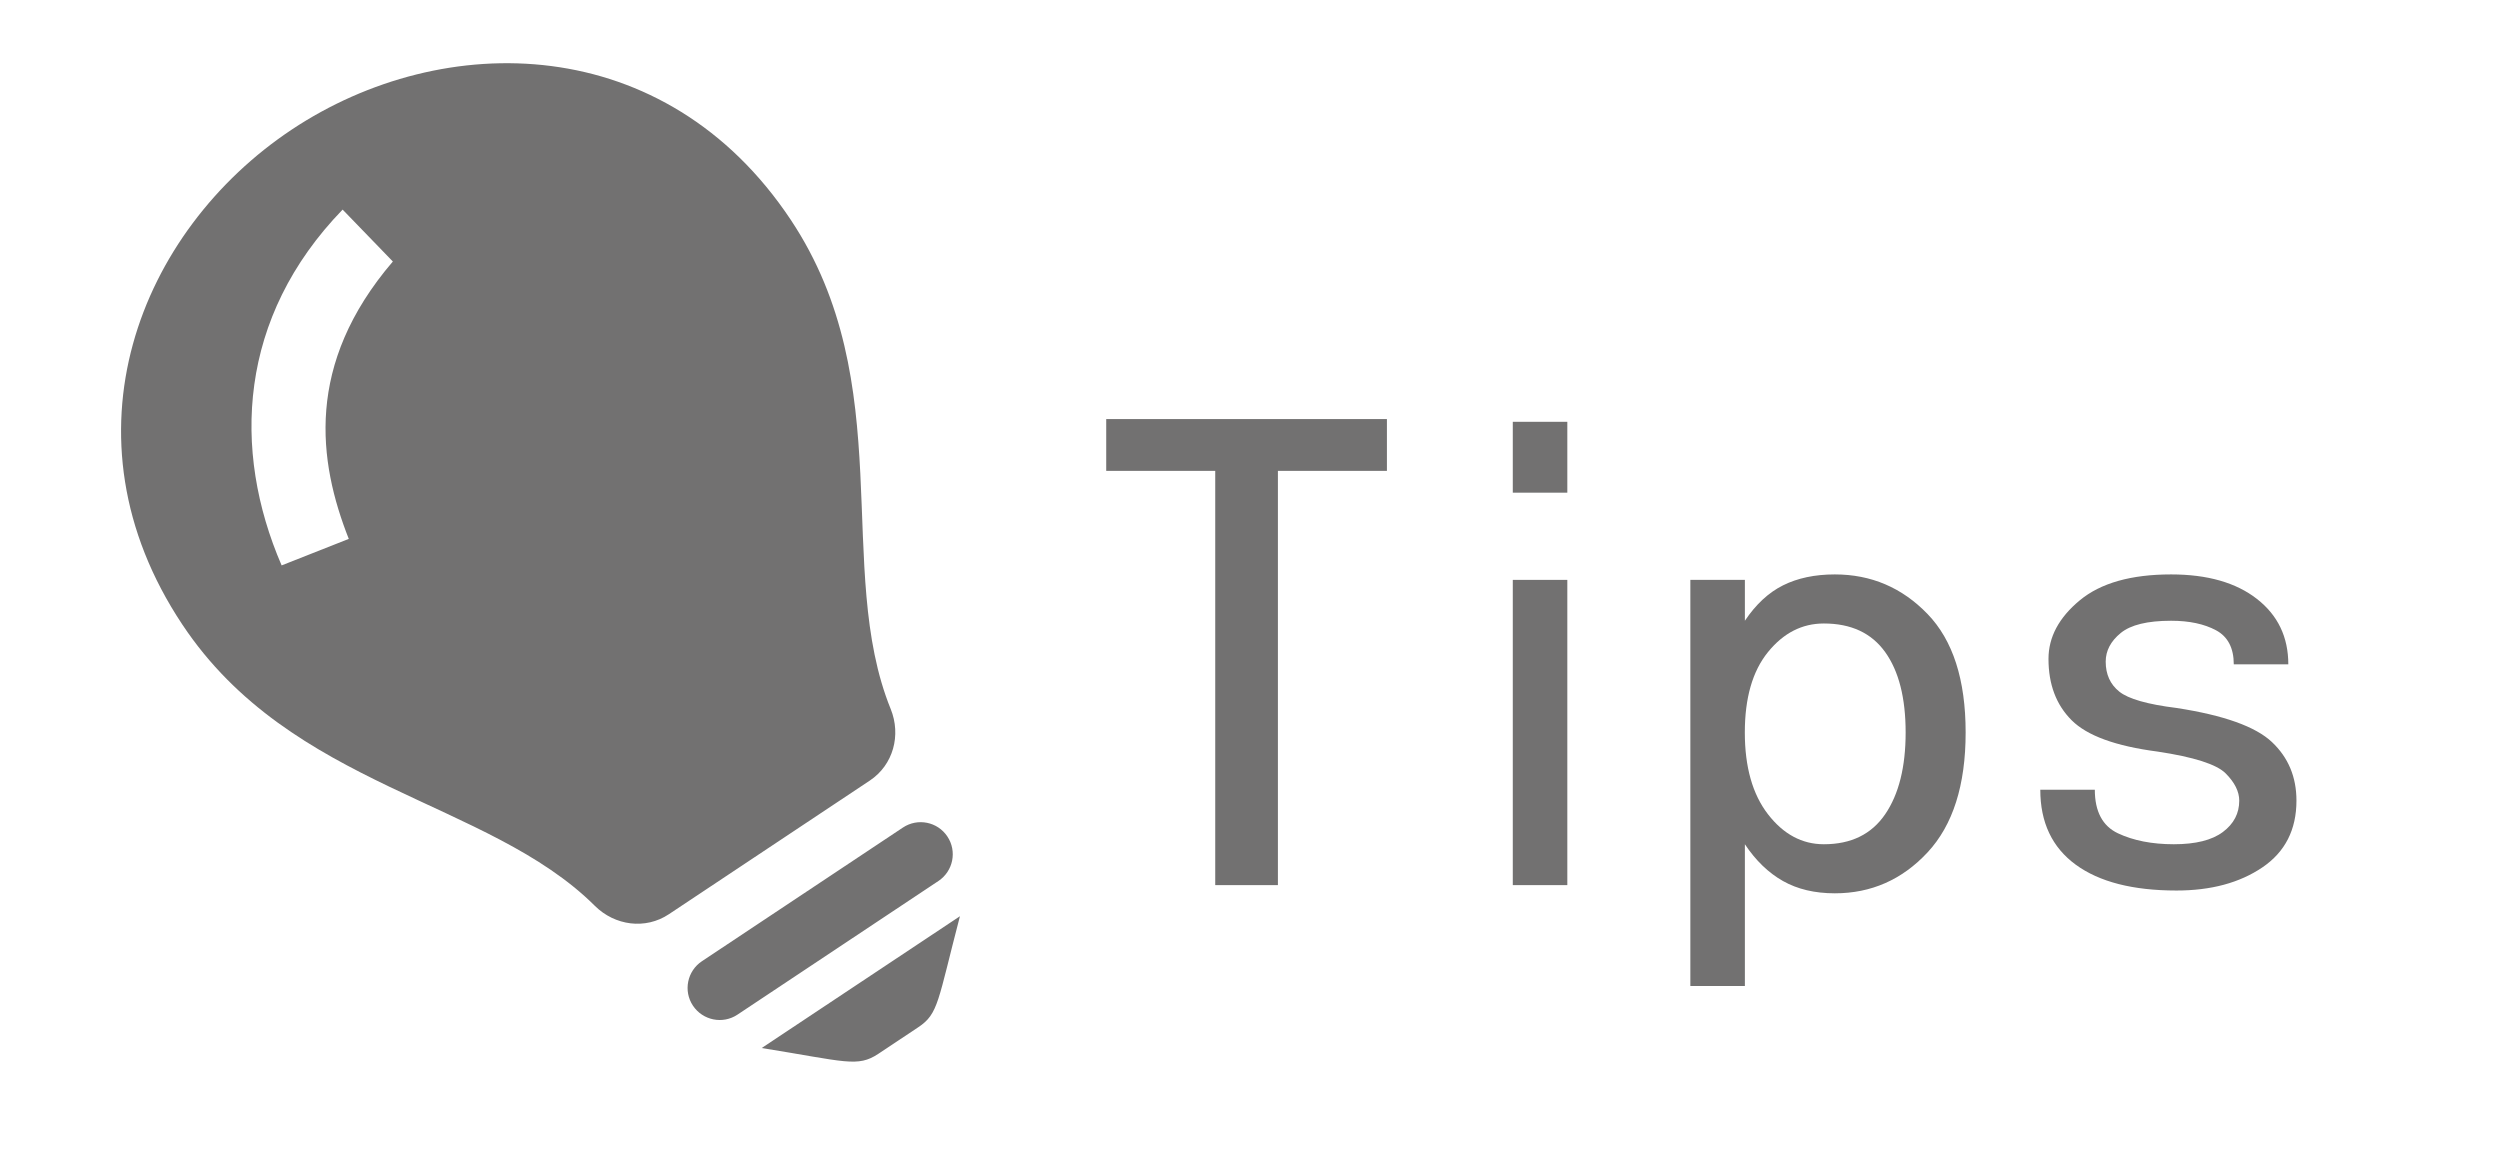
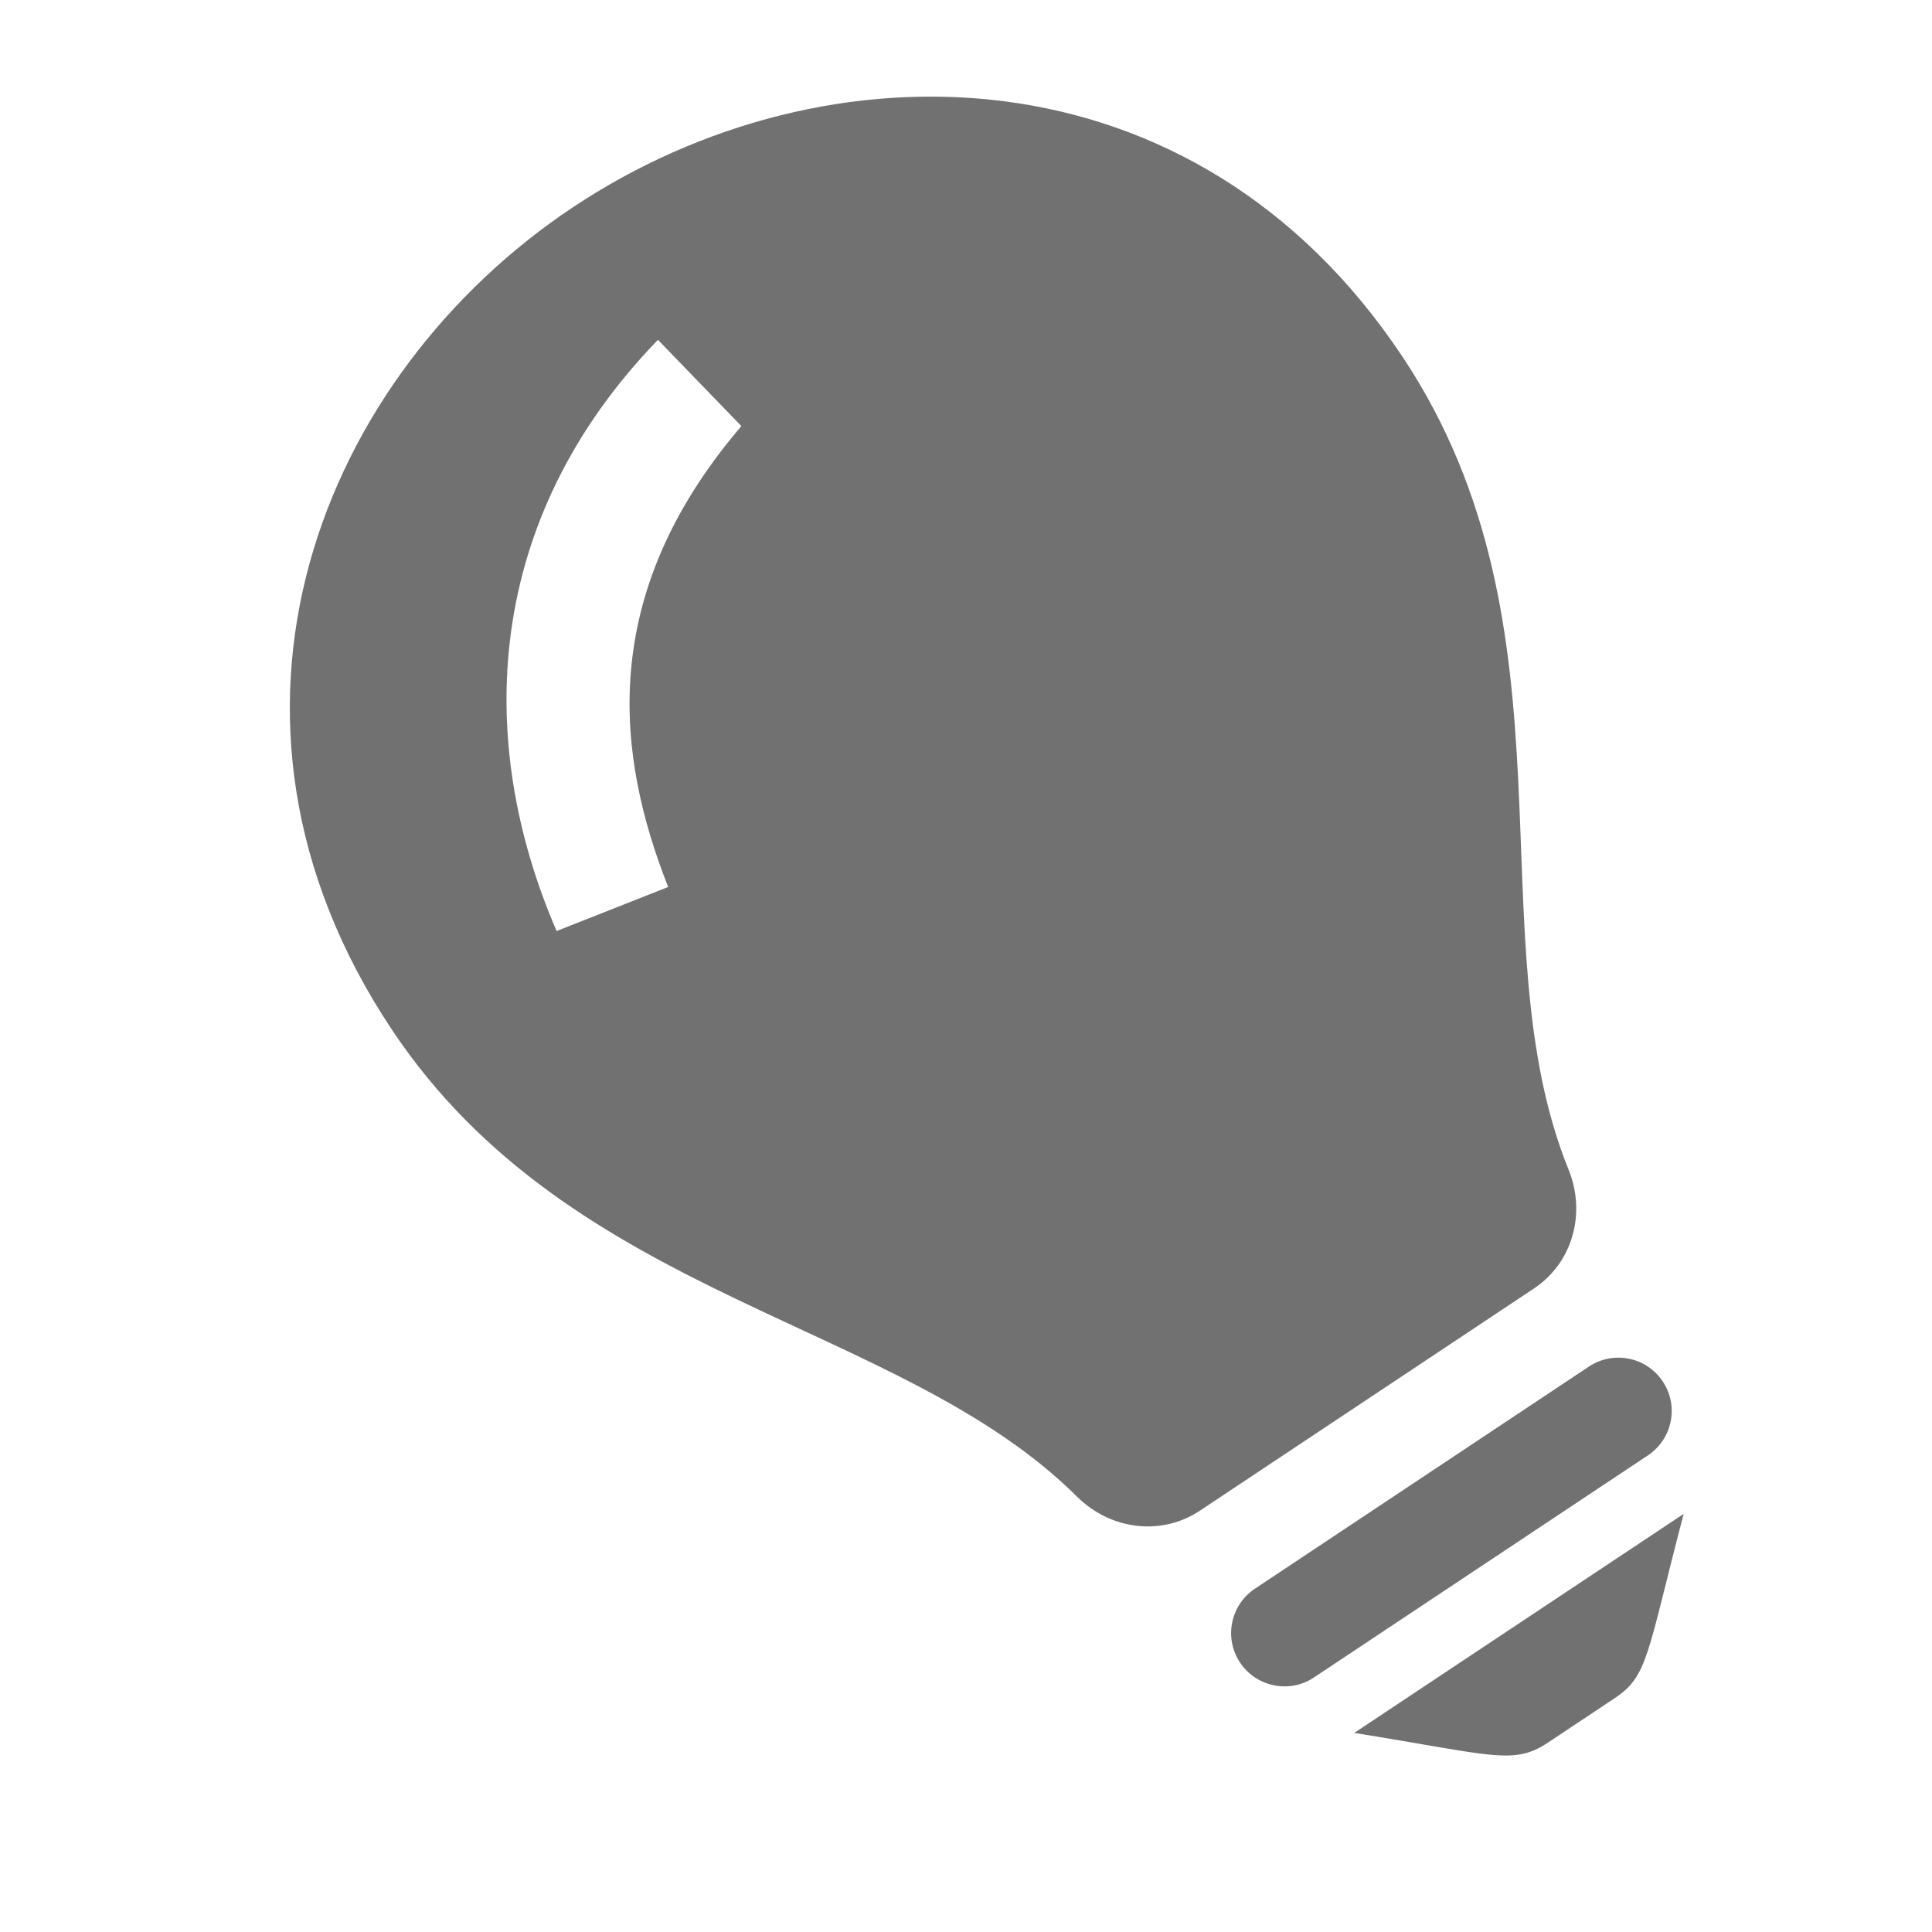
- <svg xmlns="http://www.w3.org/2000/svg" version="1.1" id="图层_1" x="0px" y="0px" viewBox="0 0 43 20" enable-background="new 0 0 43 20" xml:space="preserve">
-   <g>
-     <path fill="#727171" d="M23.855,8.099H21.98v7.125h-1.078V8.099h-1.875V7.208h4.828V8.099z" />
-     <path fill="#727171" d="M26.957,8.474H26.02V7.255h0.938V8.474z M26.957,15.224H26.02v-5.25h0.938V15.224z" />
-     <path fill="#727171" d="M33.809,12.599c0,0.906-0.219,1.594-0.656,2.063s-0.969,0.703-1.594,0.703c-0.344,0-0.641-0.07-0.891-0.211   s-0.469-0.352-0.656-0.633v2.438h-0.938V9.974h0.938v0.703c0.188-0.281,0.406-0.484,0.656-0.609s0.547-0.188,0.891-0.188   c0.625,0,1.156,0.227,1.594,0.68S33.809,11.692,33.809,12.599z M32.777,12.599c0-0.594-0.117-1.055-0.352-1.383   s-0.586-0.492-1.055-0.492c-0.375,0-0.695,0.164-0.961,0.492s-0.398,0.789-0.398,1.383s0.133,1.063,0.398,1.406   s0.586,0.516,0.961,0.516c0.469,0,0.82-0.172,1.055-0.516S32.777,13.192,32.777,12.599z" />
-     <path fill="#727171" d="M39.499,13.771c0,0.5-0.195,0.883-0.586,1.148s-0.883,0.398-1.477,0.398c-0.75,0-1.328-0.148-1.734-0.445   s-0.609-0.727-0.609-1.289h0.938c0,0.375,0.133,0.625,0.398,0.75s0.586,0.188,0.961,0.188s0.656-0.07,0.844-0.211   s0.281-0.32,0.281-0.539c0-0.156-0.078-0.313-0.234-0.469s-0.547-0.281-1.172-0.375c-0.719-0.094-1.211-0.273-1.477-0.539   s-0.398-0.617-0.398-1.055c0-0.375,0.18-0.711,0.539-1.008s0.883-0.445,1.57-0.445c0.625,0,1.117,0.141,1.477,0.422   s0.539,0.656,0.539,1.125h-0.938c0-0.281-0.102-0.477-0.305-0.586s-0.461-0.164-0.773-0.164c-0.406,0-0.695,0.07-0.867,0.211   s-0.258,0.305-0.258,0.492c0,0.219,0.078,0.391,0.234,0.516s0.484,0.219,0.984,0.281c0.813,0.125,1.359,0.32,1.641,0.586   S39.499,13.364,39.499,13.771z" />
+ <svg xmlns="http://www.w3.org/2000/svg" width="20px" height="20px" viewBox="0 0 20 20" version="1.1">
+   <g id="light" stroke="none" stroke-width="1" fill="none" fill-rule="evenodd">
+     <g id="tips" fill="#727171" fill-rule="nonzero">
+       <path d="M14.019,17.939 L17.429,15.672 C17.046,17.138 17.062,17.349 16.713,17.581 L16.025,18.039 C15.667,18.276 15.464,18.171 14.019,17.939 Z M16.448,14.147 L12.991,16.446 C12.737,16.615 12.668,16.958 12.837,17.211 C13.006,17.464 13.349,17.534 13.602,17.365 L17.059,15.066 C17.313,14.897 17.382,14.554 17.213,14.301 C17.045,14.047 16.702,13.978 16.448,14.147 Z M14.52,3.695 C16.392,6.51 15.263,9.706 16.238,12.108 C16.42,12.557 16.283,13.069 15.88,13.338 L12.422,15.638 C12.019,15.906 11.493,15.835 11.149,15.493 C9.311,13.665 5.926,13.47 4.054,10.655 C1.894,7.408 3.32,3.882 5.936,2.142 C8.554,0.402 12.362,0.45 14.52,3.695 Z M7.675,4.411 L6.811,3.518 C5.017,5.371 4.904,7.653 5.762,9.638 L6.917,9.182 C6.391,7.849 6.159,6.182 7.675,4.411 Z" id="light-bulb-11-icon" />
+     </g>
  </g>
-   <path id="light-bulb-11-icon_2_" fill="#727171" d="M13.101,18.026l3.41-2.267c-0.383,1.466-0.367,1.677-0.716,1.909l-0.688,0.458  C14.749,18.363,14.546,18.258,13.101,18.026z M15.53,14.234l-3.457,2.299c-0.254,0.169-0.323,0.512-0.154,0.765  s0.512,0.323,0.765,0.154l3.457-2.299c0.254-0.169,0.323-0.512,0.154-0.765C16.127,14.134,15.784,14.065,15.53,14.234z   M13.602,3.782c1.872,2.815,0.743,6.011,1.718,8.413c0.182,0.449,0.045,0.961-0.358,1.23l-3.458,2.3  c-0.403,0.268-0.929,0.197-1.273-0.145c-1.838-1.828-5.223-2.023-7.095-4.838c-2.16-3.247-0.734-6.773,1.882-8.513  C7.636,0.489,11.444,0.537,13.602,3.782z M6.757,4.498L5.893,3.605C4.099,5.458,3.986,7.74,4.844,9.725l1.155-0.456  C5.473,7.936,5.241,6.269,6.757,4.498z" />
</svg>
